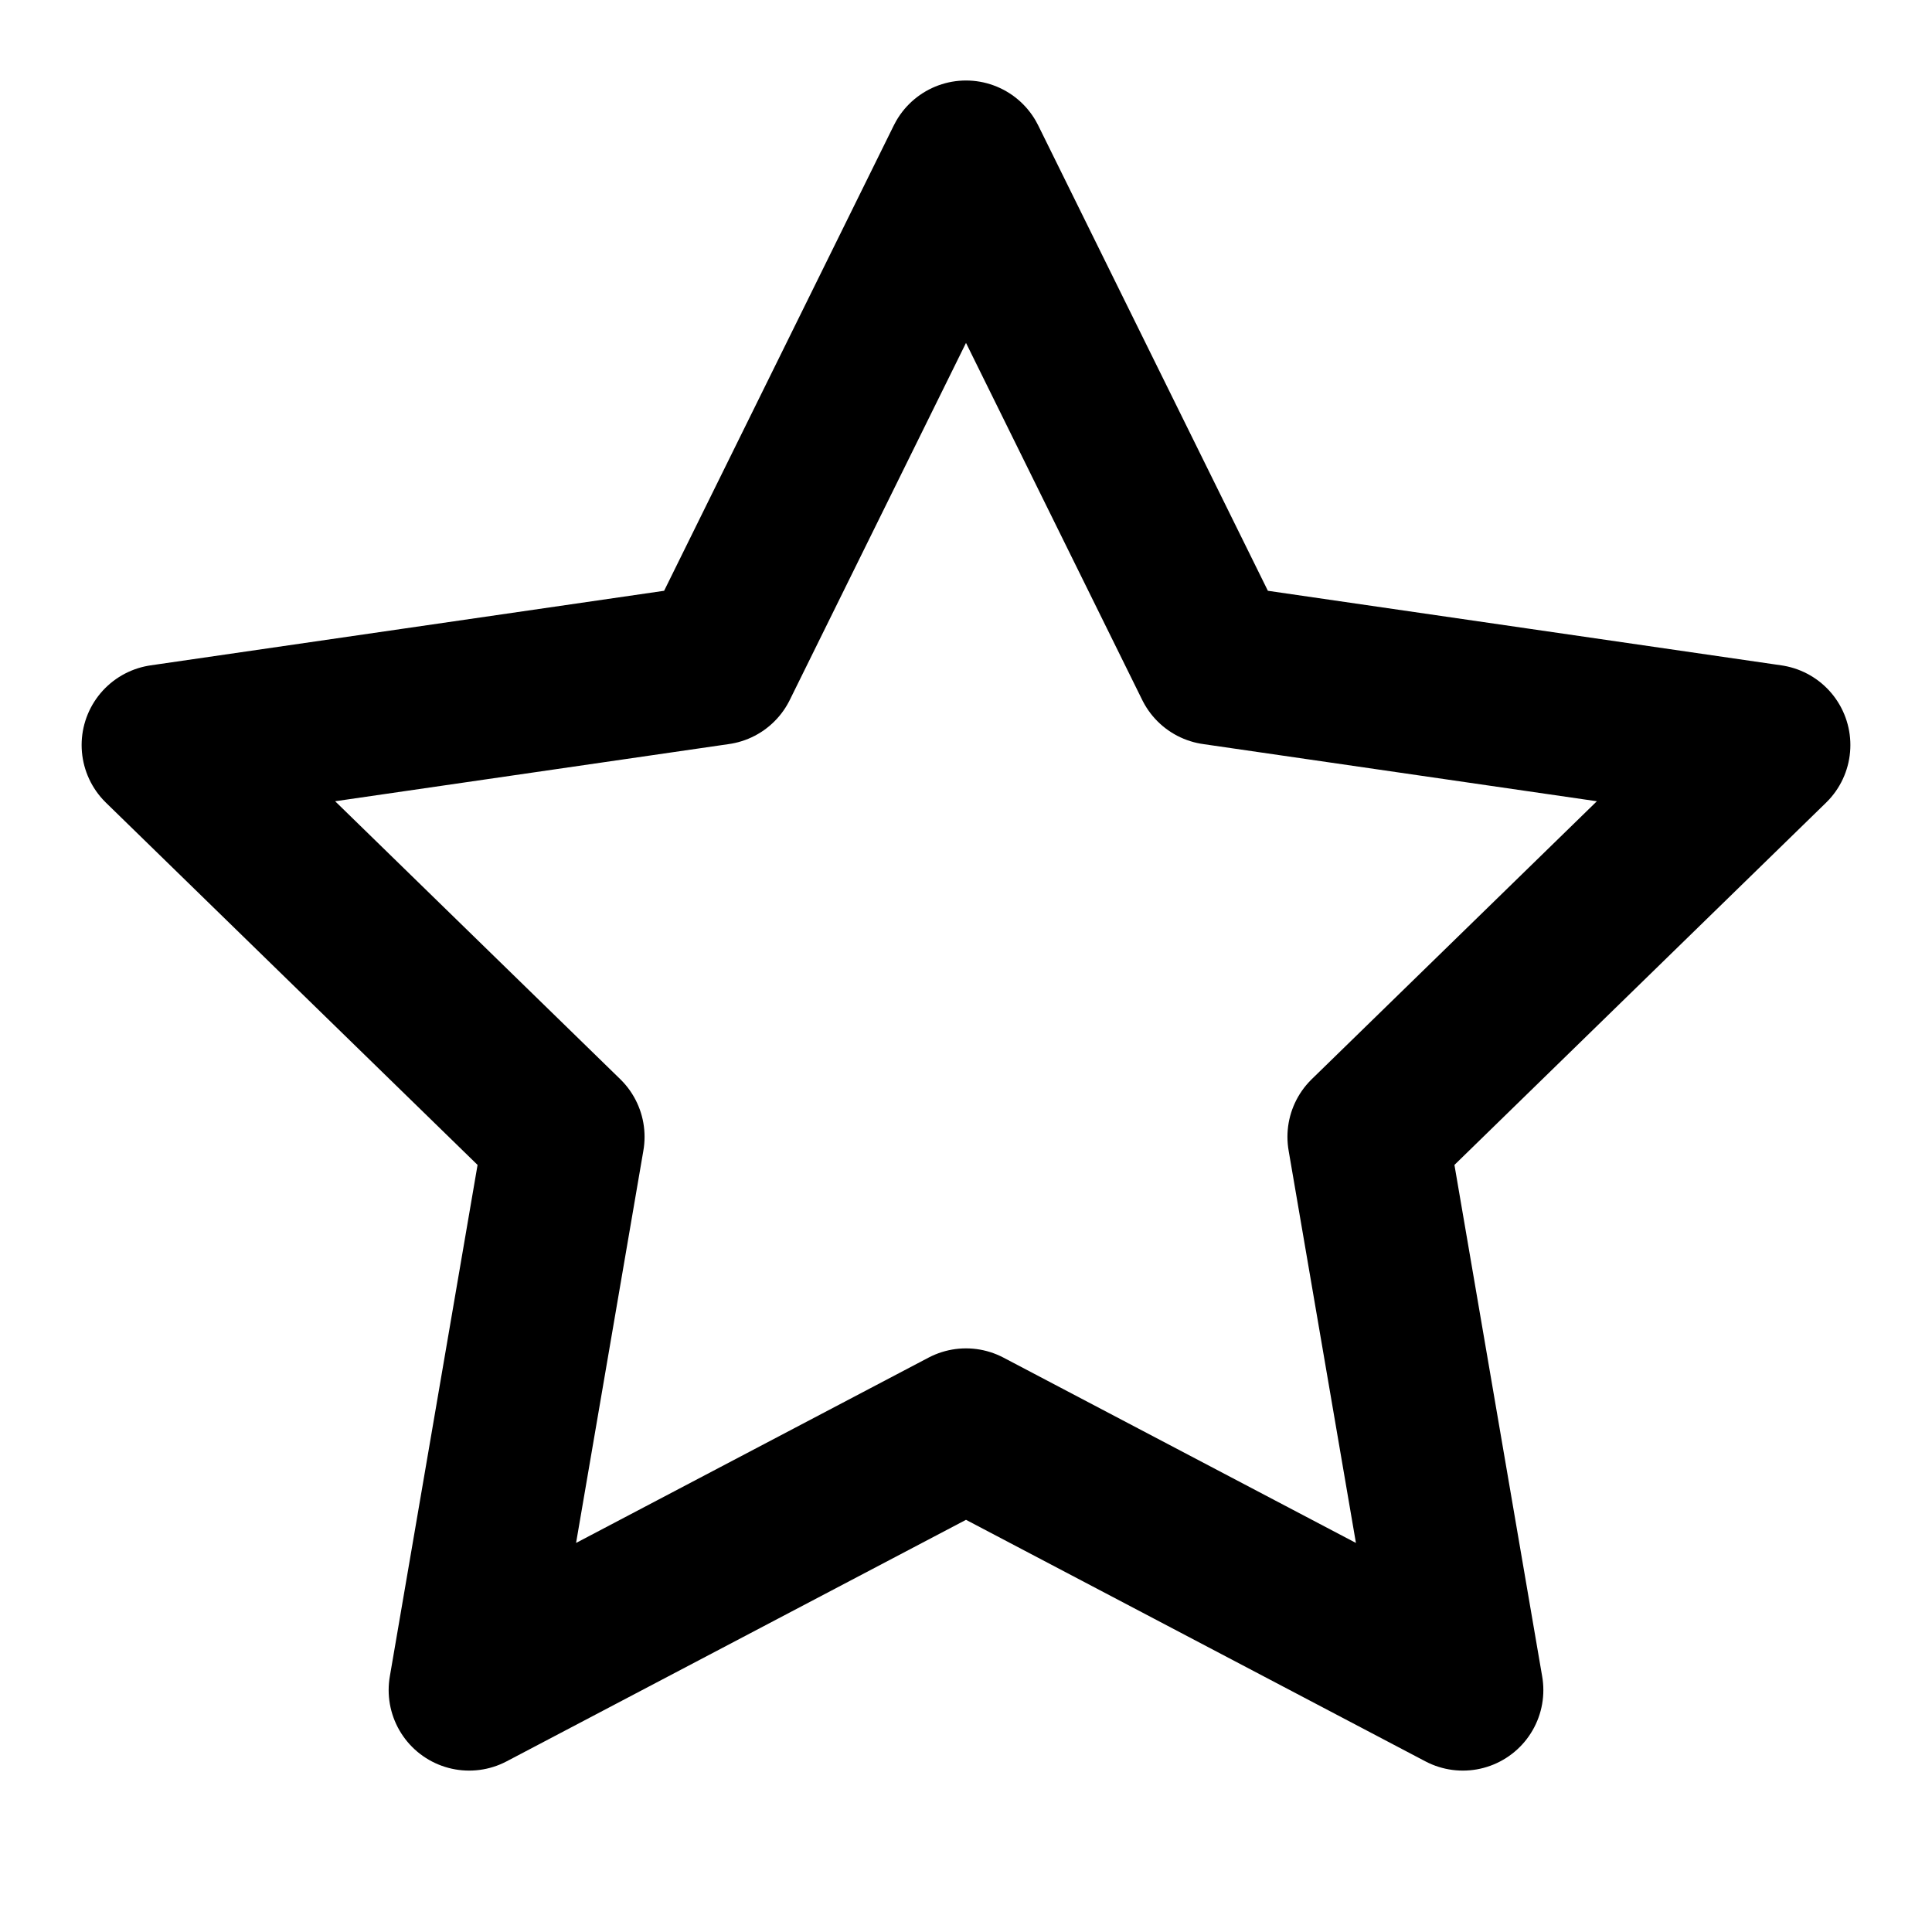
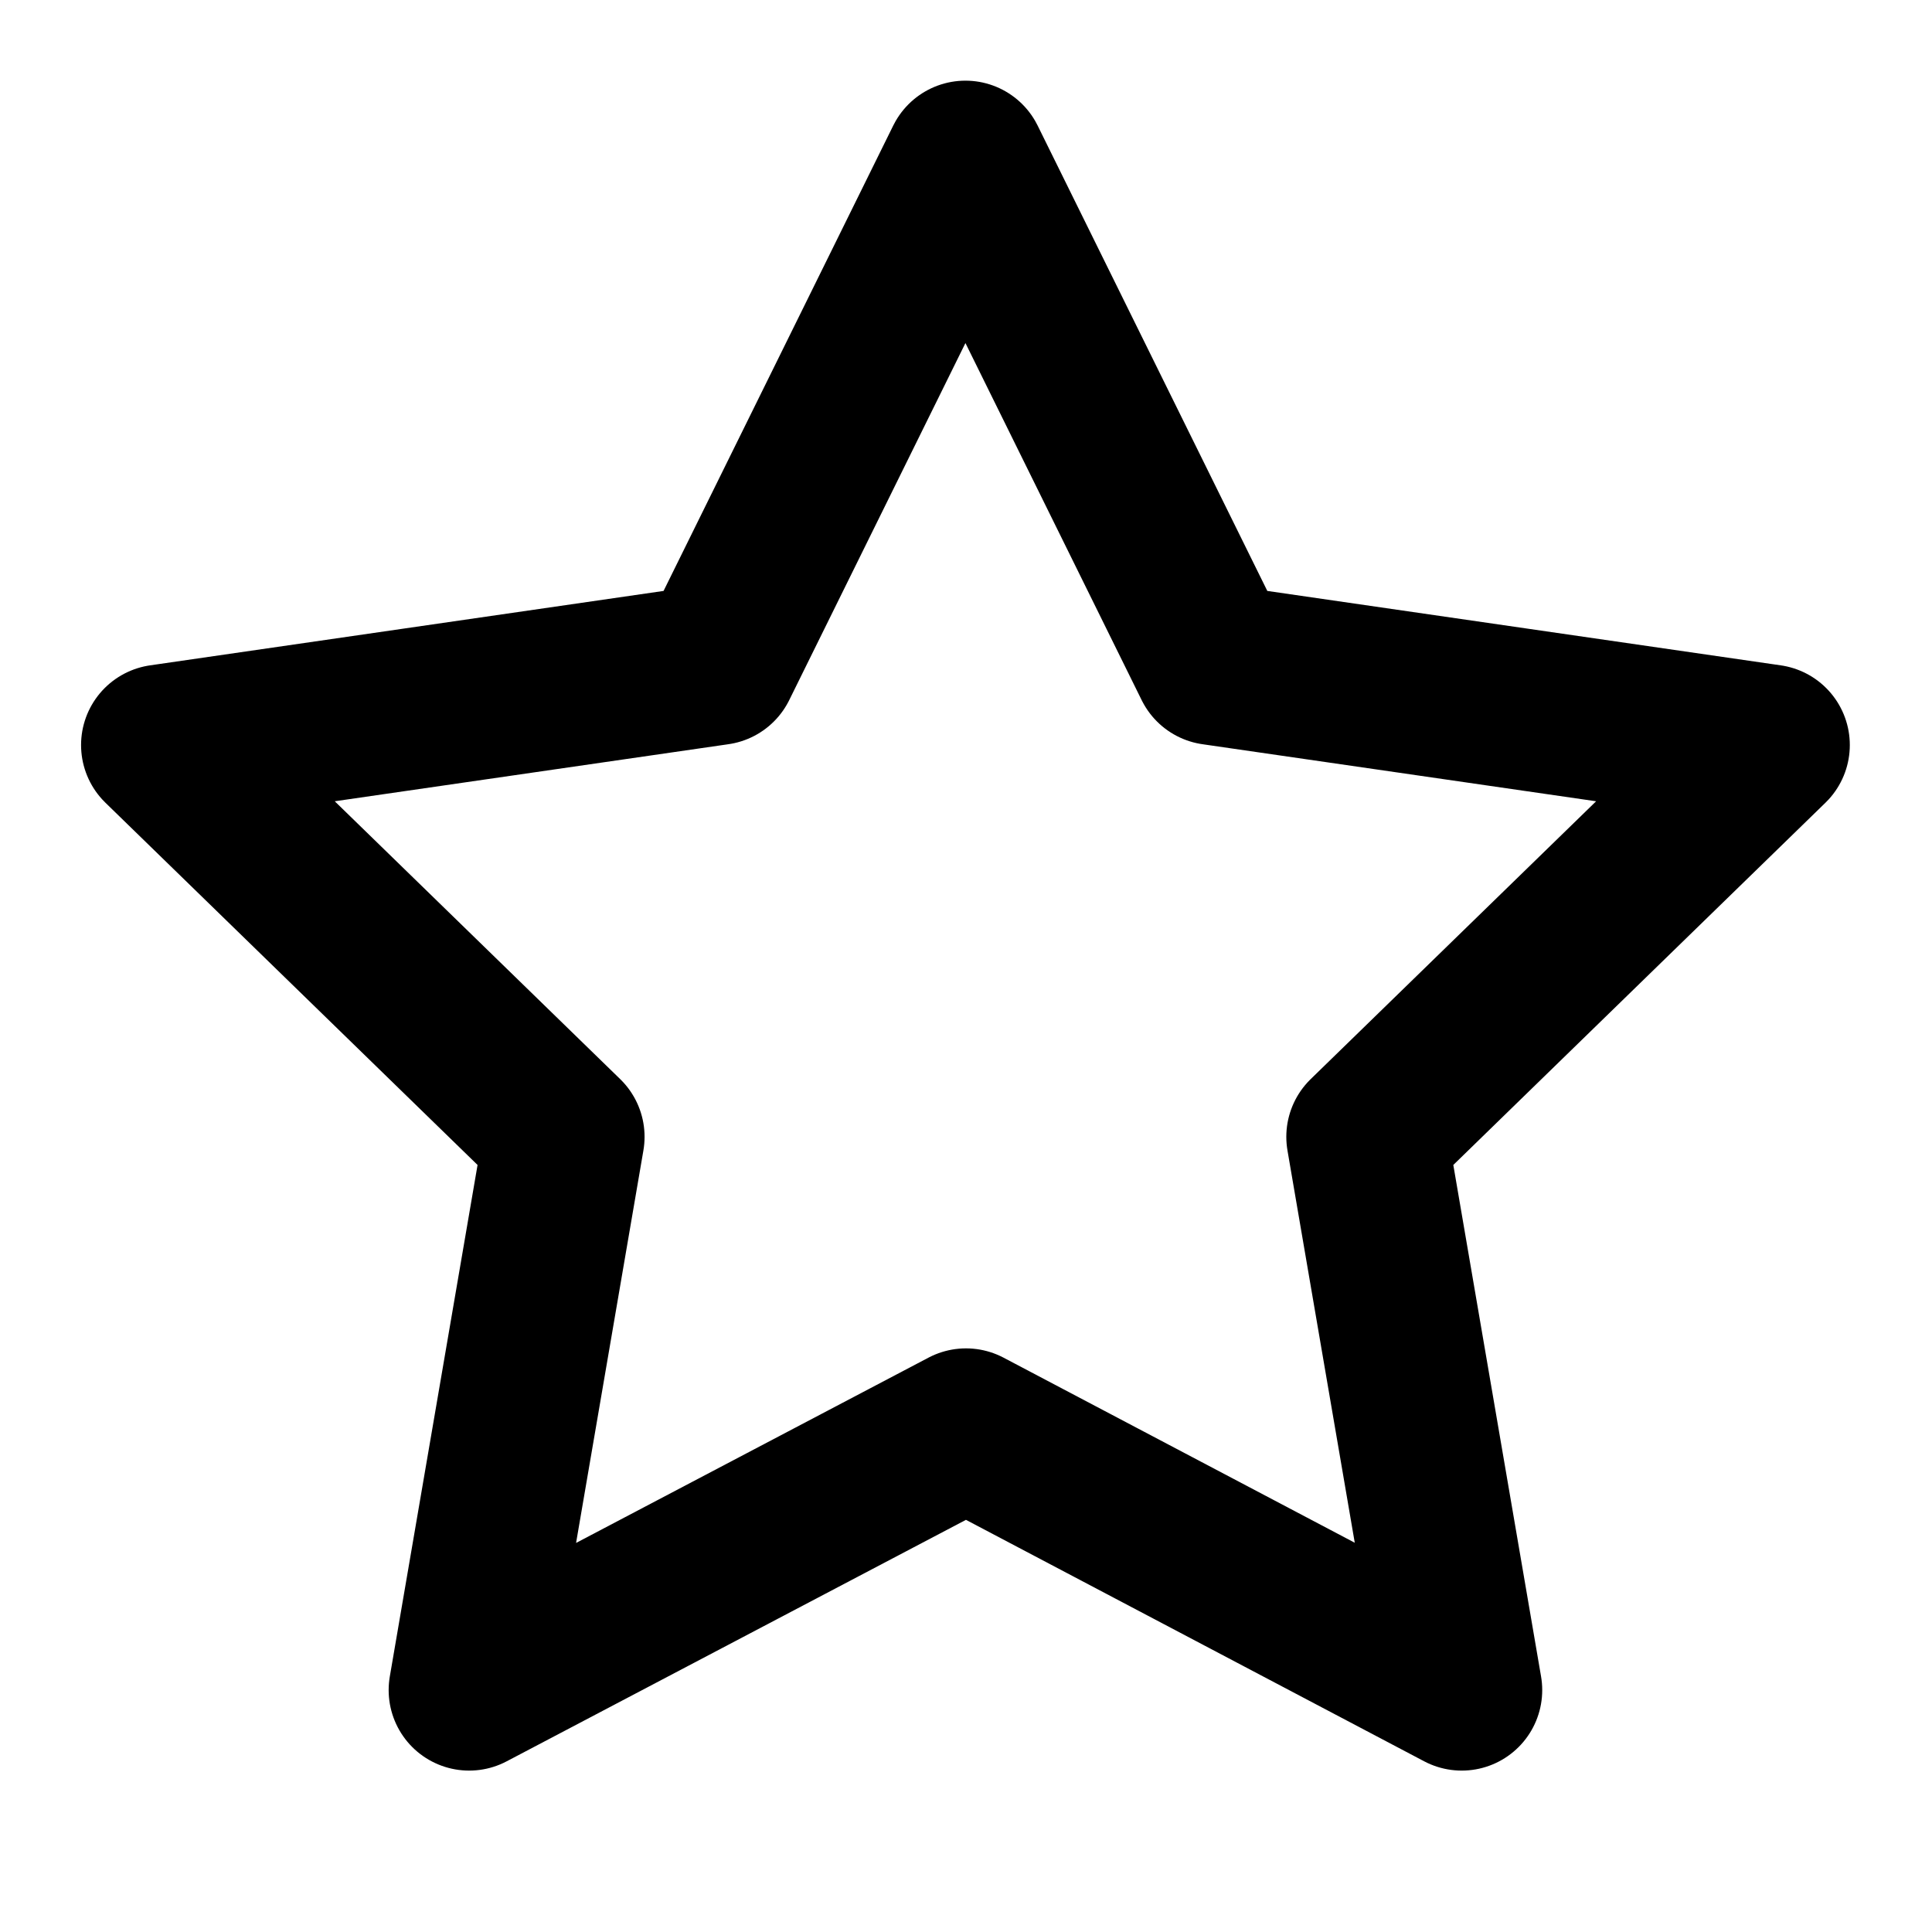
<svg xmlns="http://www.w3.org/2000/svg" class="icon icon-tabler icon-tabler-star" width="24" height="24" viewBox="0 0 24 24" stroke-width="2" stroke="currentColor" fill="none" stroke-linecap="round" stroke-linejoin="round">
  <path stroke="none" d="M0 0h24v24H0z" fill="none" />
-   <path d="M12 17.75l-6.172 3.245l1.179 -6.873l-4.993 -4.867l6.9 -1.002l3.086 -6.253l3.086 6.253l6.9 1.002l-4.993 4.867l1.179 6.873z" />
+   <path d="M12 17.75l-6.172 3.245l1.179 -6.873l-5 -4.867l6.9 -1l3.086 -6.253l3.086 6.253l6.9 1l-5 4.867l1.179 6.873z" />
</svg>
